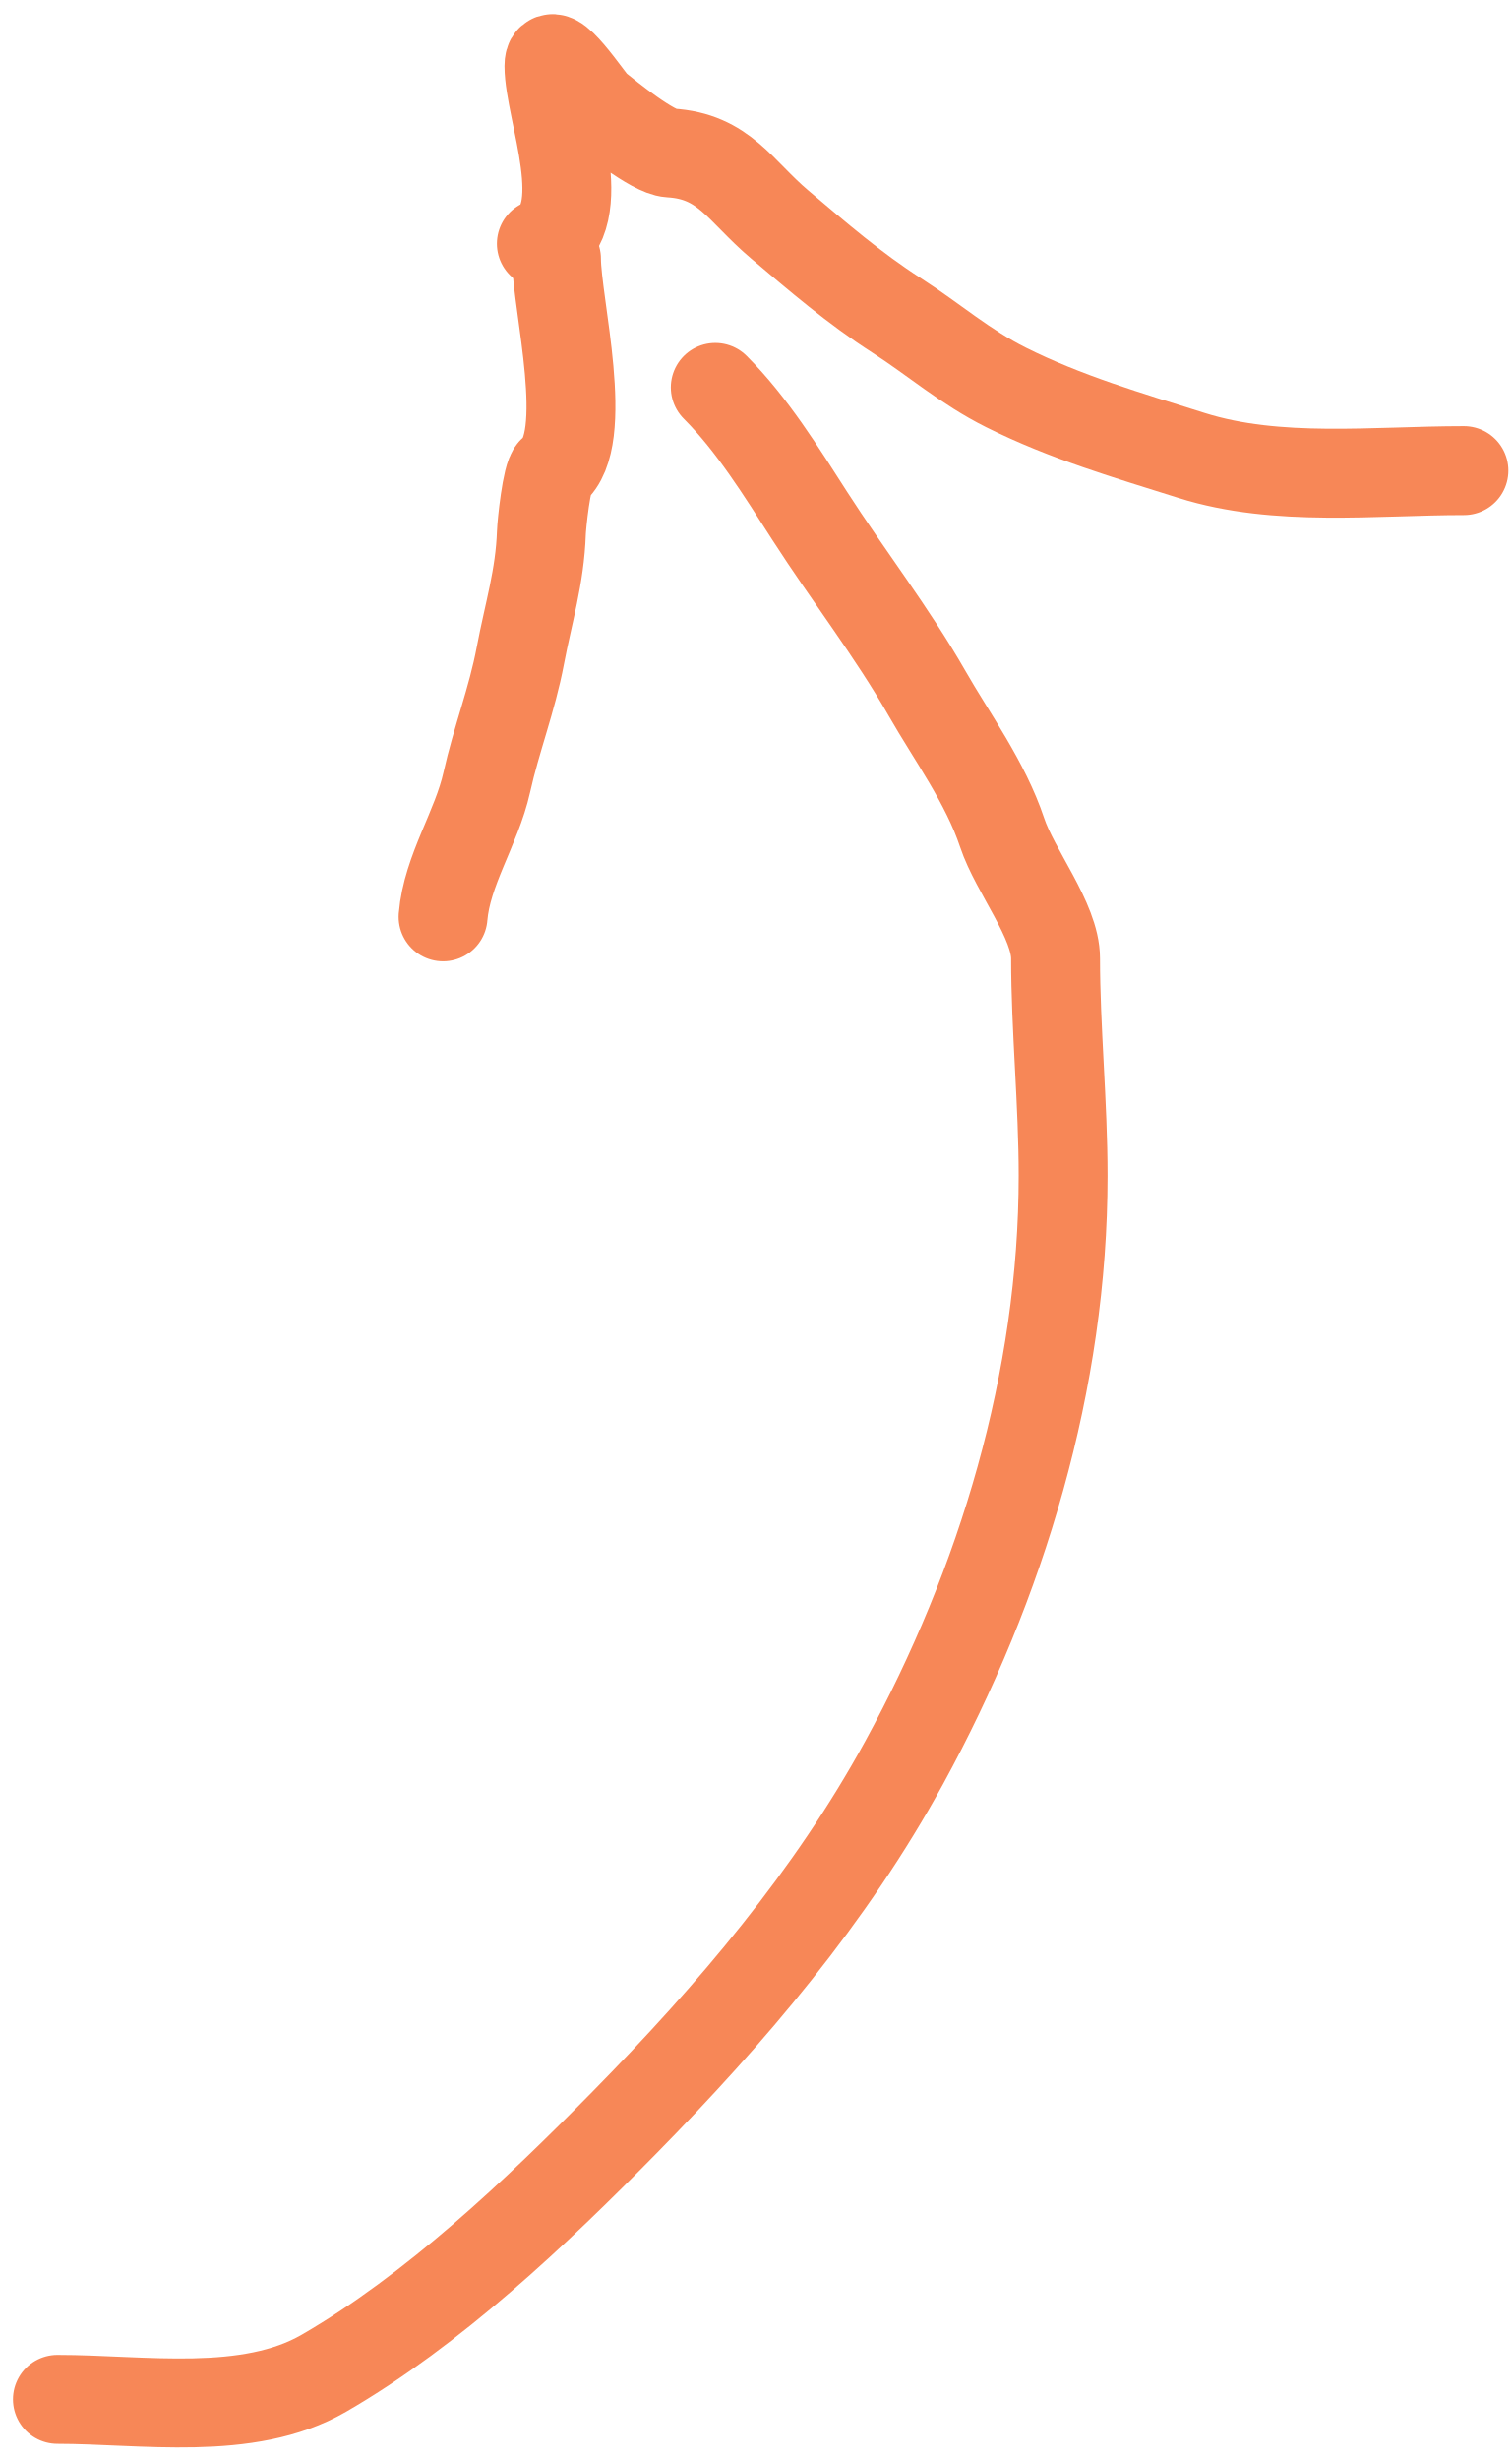
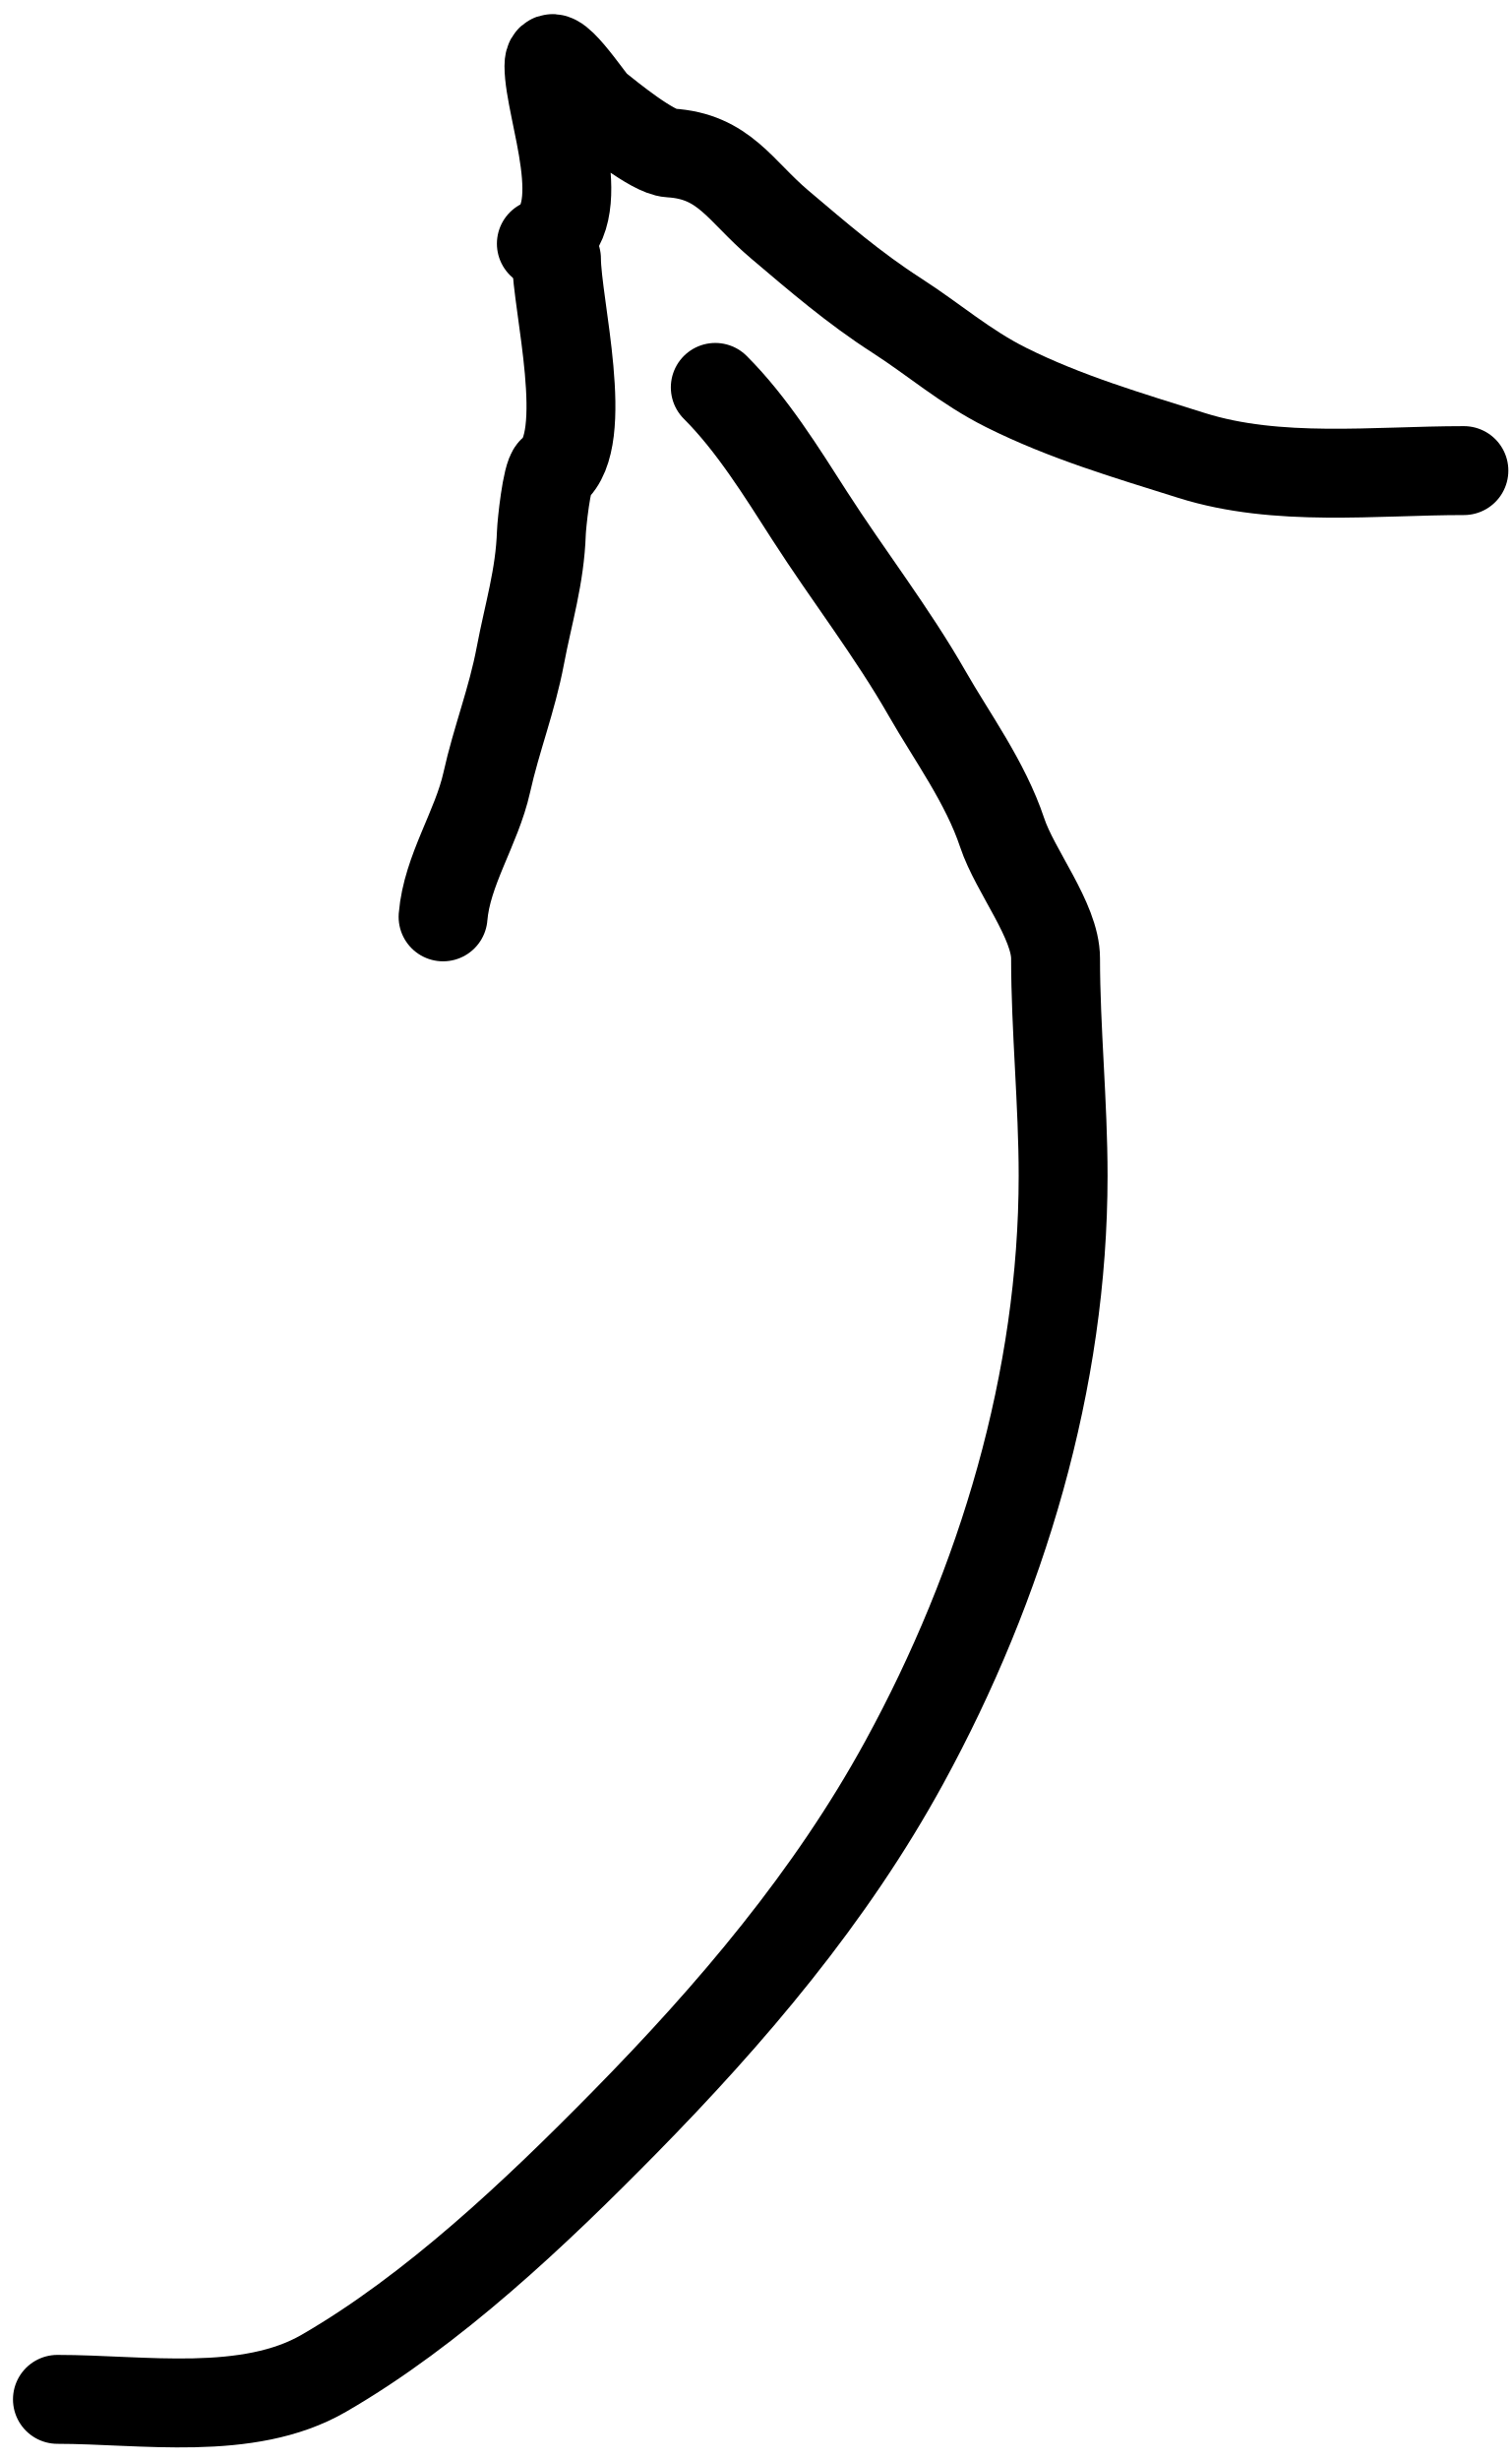
<svg xmlns="http://www.w3.org/2000/svg" width="51" height="83" viewBox="0 0 51 83" fill="none">
-   <path d="M1.938 80.954C4.819 80.954 8.363 81.557 10.927 80.075C14.625 77.937 18.086 74.652 21.064 71.625C24.677 67.951 28.038 64.002 30.52 59.46C33.817 53.426 35.879 46.566 35.879 39.668C35.879 37.231 35.624 34.693 35.624 32.338C35.624 31.065 34.255 29.393 33.824 28.099C33.252 26.385 32.123 24.857 31.286 23.392C30.11 21.334 28.622 19.418 27.33 17.409C26.373 15.92 25.387 14.318 24.14 13.071" stroke="#F78757" stroke-width="3" stroke-linecap="round" />
-   <path d="M14.953 30.935C15.084 29.36 16.085 27.939 16.428 26.398C16.752 24.938 17.279 23.617 17.562 22.116C17.83 20.697 18.221 19.463 18.271 17.976C18.28 17.701 18.448 16.043 18.654 15.878C19.96 14.833 18.781 10.242 18.781 8.732" stroke="#F78757" stroke-width="3" stroke-linecap="round" />
-   <path d="M49.405 15.878C46.403 15.878 43.112 16.279 40.218 15.368C38.076 14.693 35.97 14.08 33.951 13.071C32.57 12.38 31.527 11.458 30.265 10.646C28.822 9.719 27.607 8.668 26.309 7.57C24.966 6.433 24.444 5.268 22.609 5.16C22.021 5.125 20.575 3.941 20.114 3.572C19.928 3.424 18.526 1.256 18.526 2.225C18.526 3.726 20.043 7.336 18.27 8.222" stroke="#F78757" stroke-width="3" stroke-linecap="round" />
+   <path d="M1.938 80.954C4.819 80.954 8.363 81.557 10.927 80.075C14.625 77.937 18.086 74.652 21.064 71.625C24.677 67.951 28.038 64.002 30.52 59.46C33.817 53.426 35.879 46.566 35.879 39.668C35.879 37.231 35.624 34.693 35.624 32.338C35.624 31.065 34.255 29.393 33.824 28.099C33.252 26.385 32.123 24.857 31.286 23.392C30.11 21.334 28.622 19.418 27.33 17.409C26.373 15.92 25.387 14.318 24.14 13.071" stroke="currentColor" stroke-width="3" stroke-linecap="round" />
+   <path d="M14.953 30.935C15.084 29.36 16.085 27.939 16.428 26.398C16.752 24.938 17.279 23.617 17.562 22.116C17.83 20.697 18.221 19.463 18.271 17.976C18.28 17.701 18.448 16.043 18.654 15.878C19.96 14.833 18.781 10.242 18.781 8.732" stroke="currentColor" stroke-width="3" stroke-linecap="round" />
+   <path d="M49.405 15.878C46.403 15.878 43.112 16.279 40.218 15.368C38.076 14.693 35.97 14.08 33.951 13.071C32.57 12.38 31.527 11.458 30.265 10.646C28.822 9.719 27.607 8.668 26.309 7.57C24.966 6.433 24.444 5.268 22.609 5.16C22.021 5.125 20.575 3.941 20.114 3.572C19.928 3.424 18.526 1.256 18.526 2.225C18.526 3.726 20.043 7.336 18.27 8.222" stroke="currentColor" stroke-width="3" stroke-linecap="round" />
</svg>
